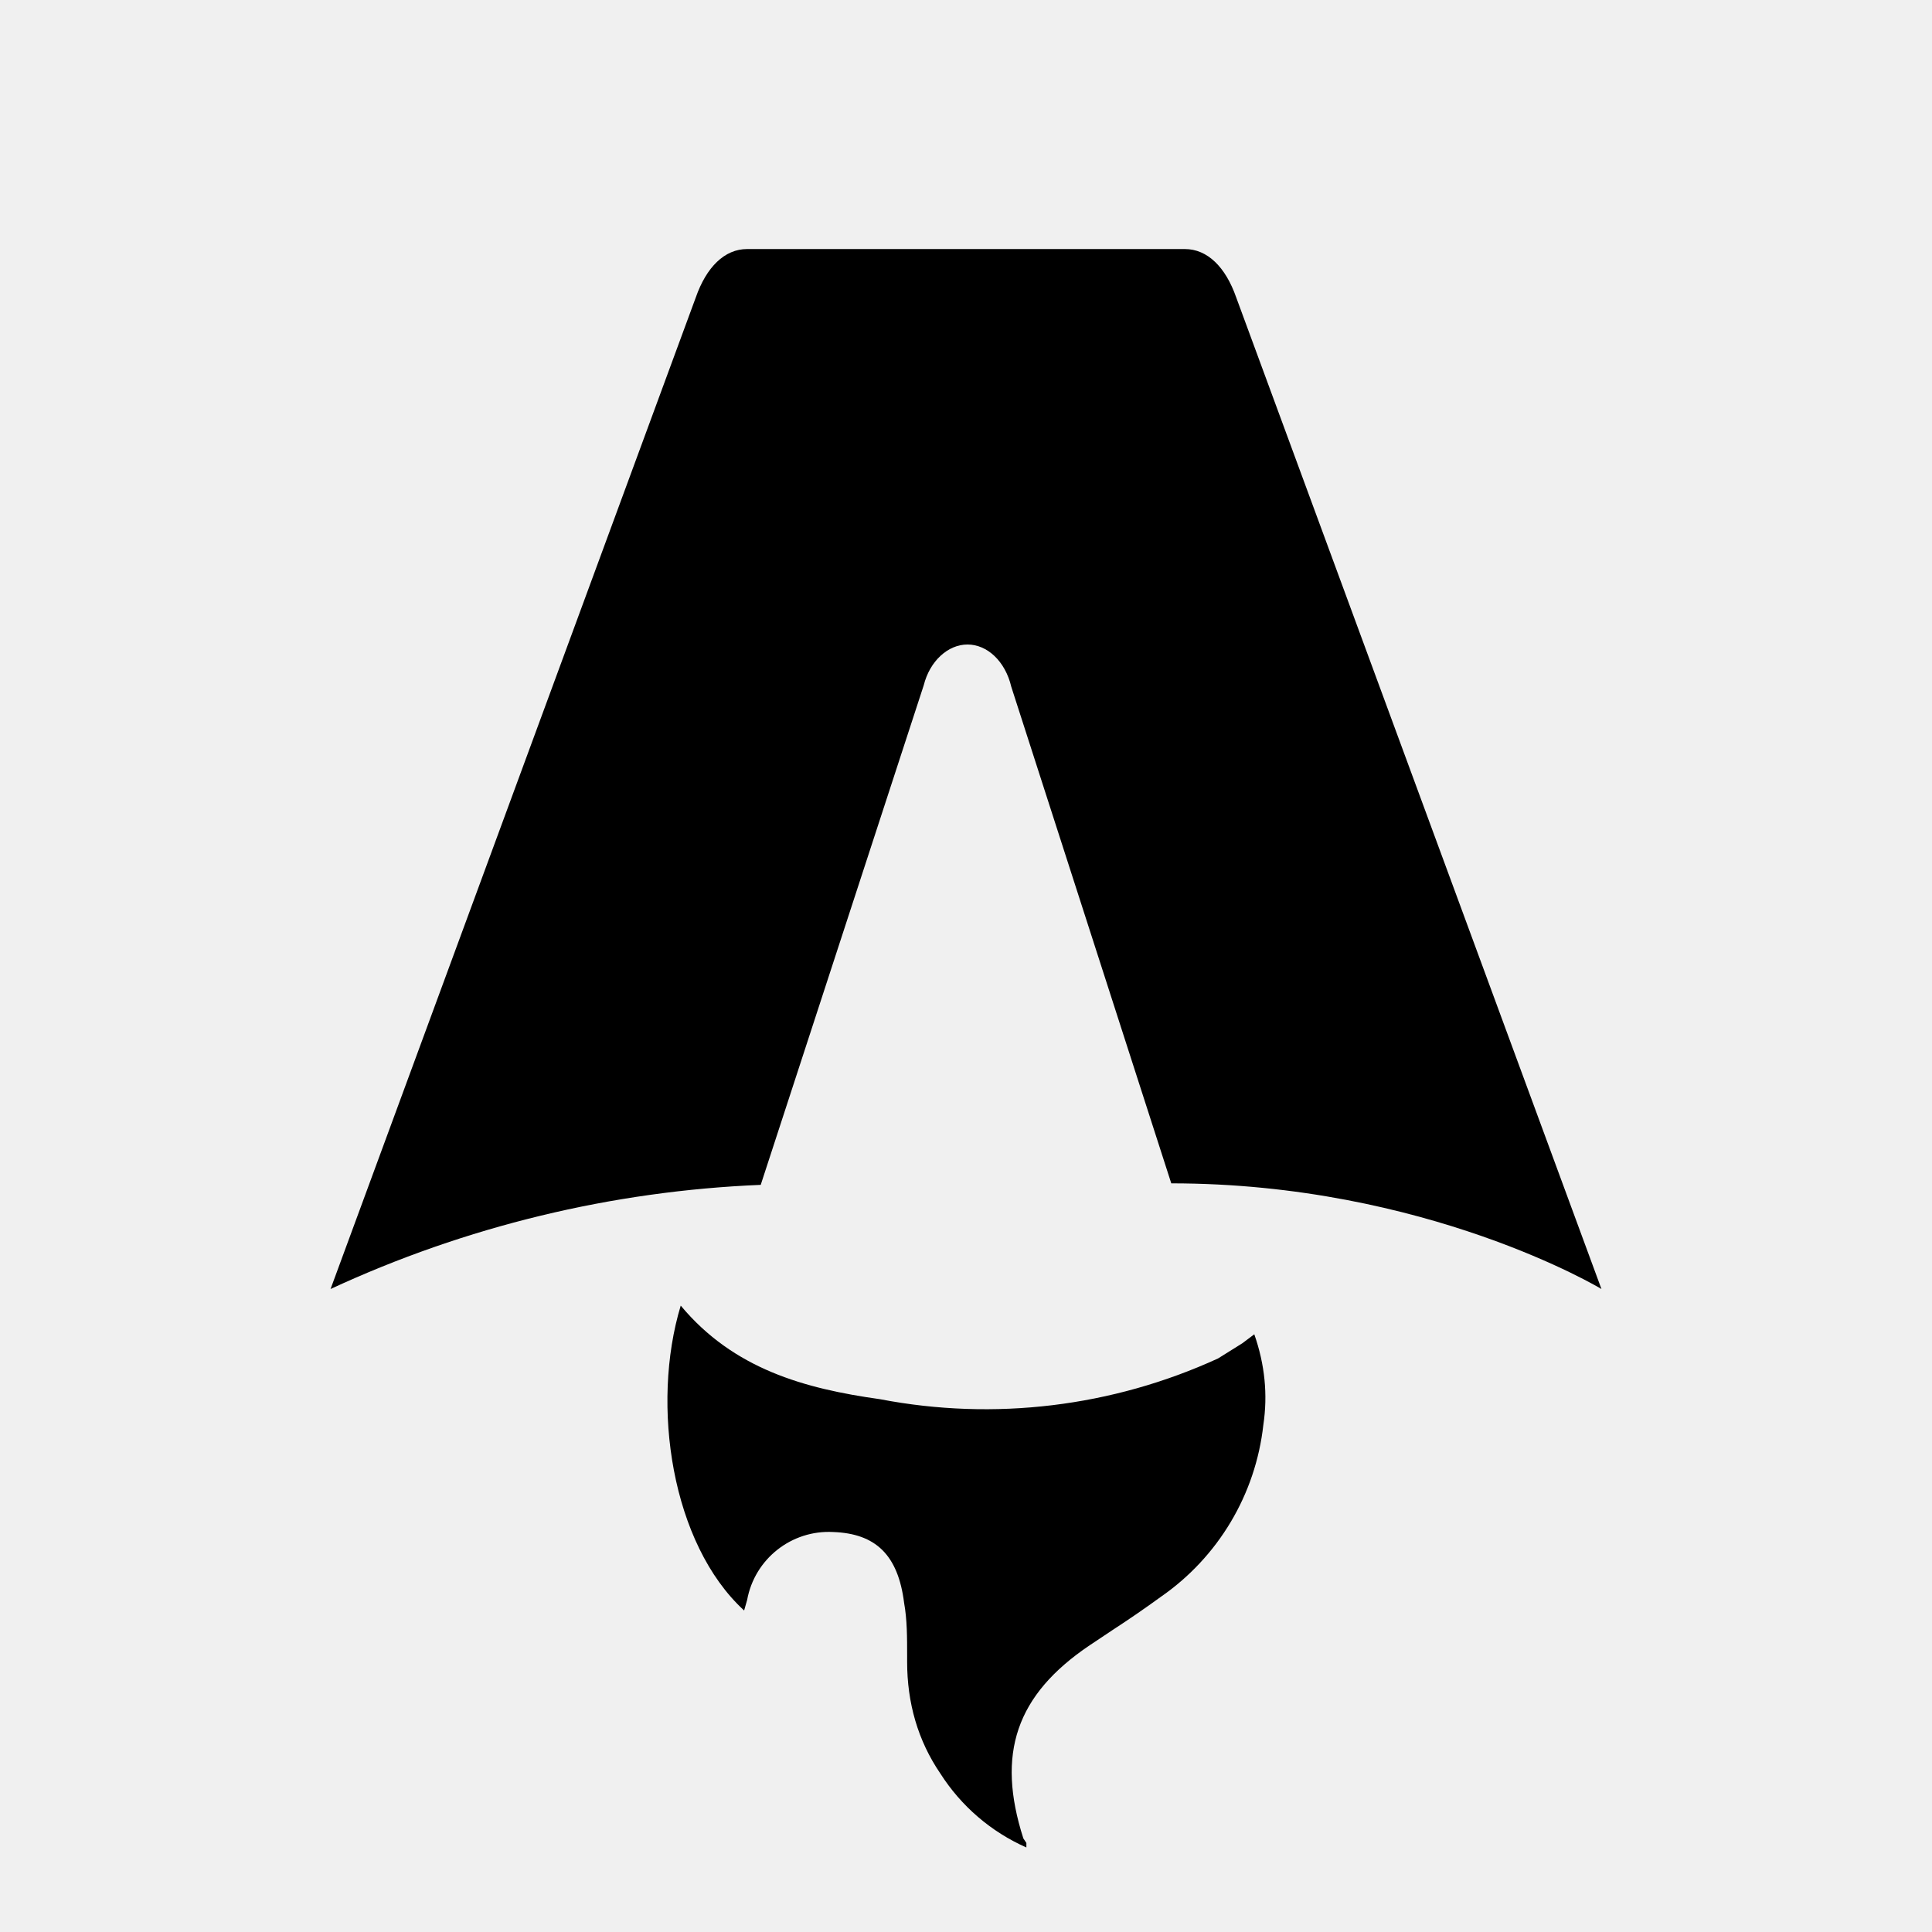
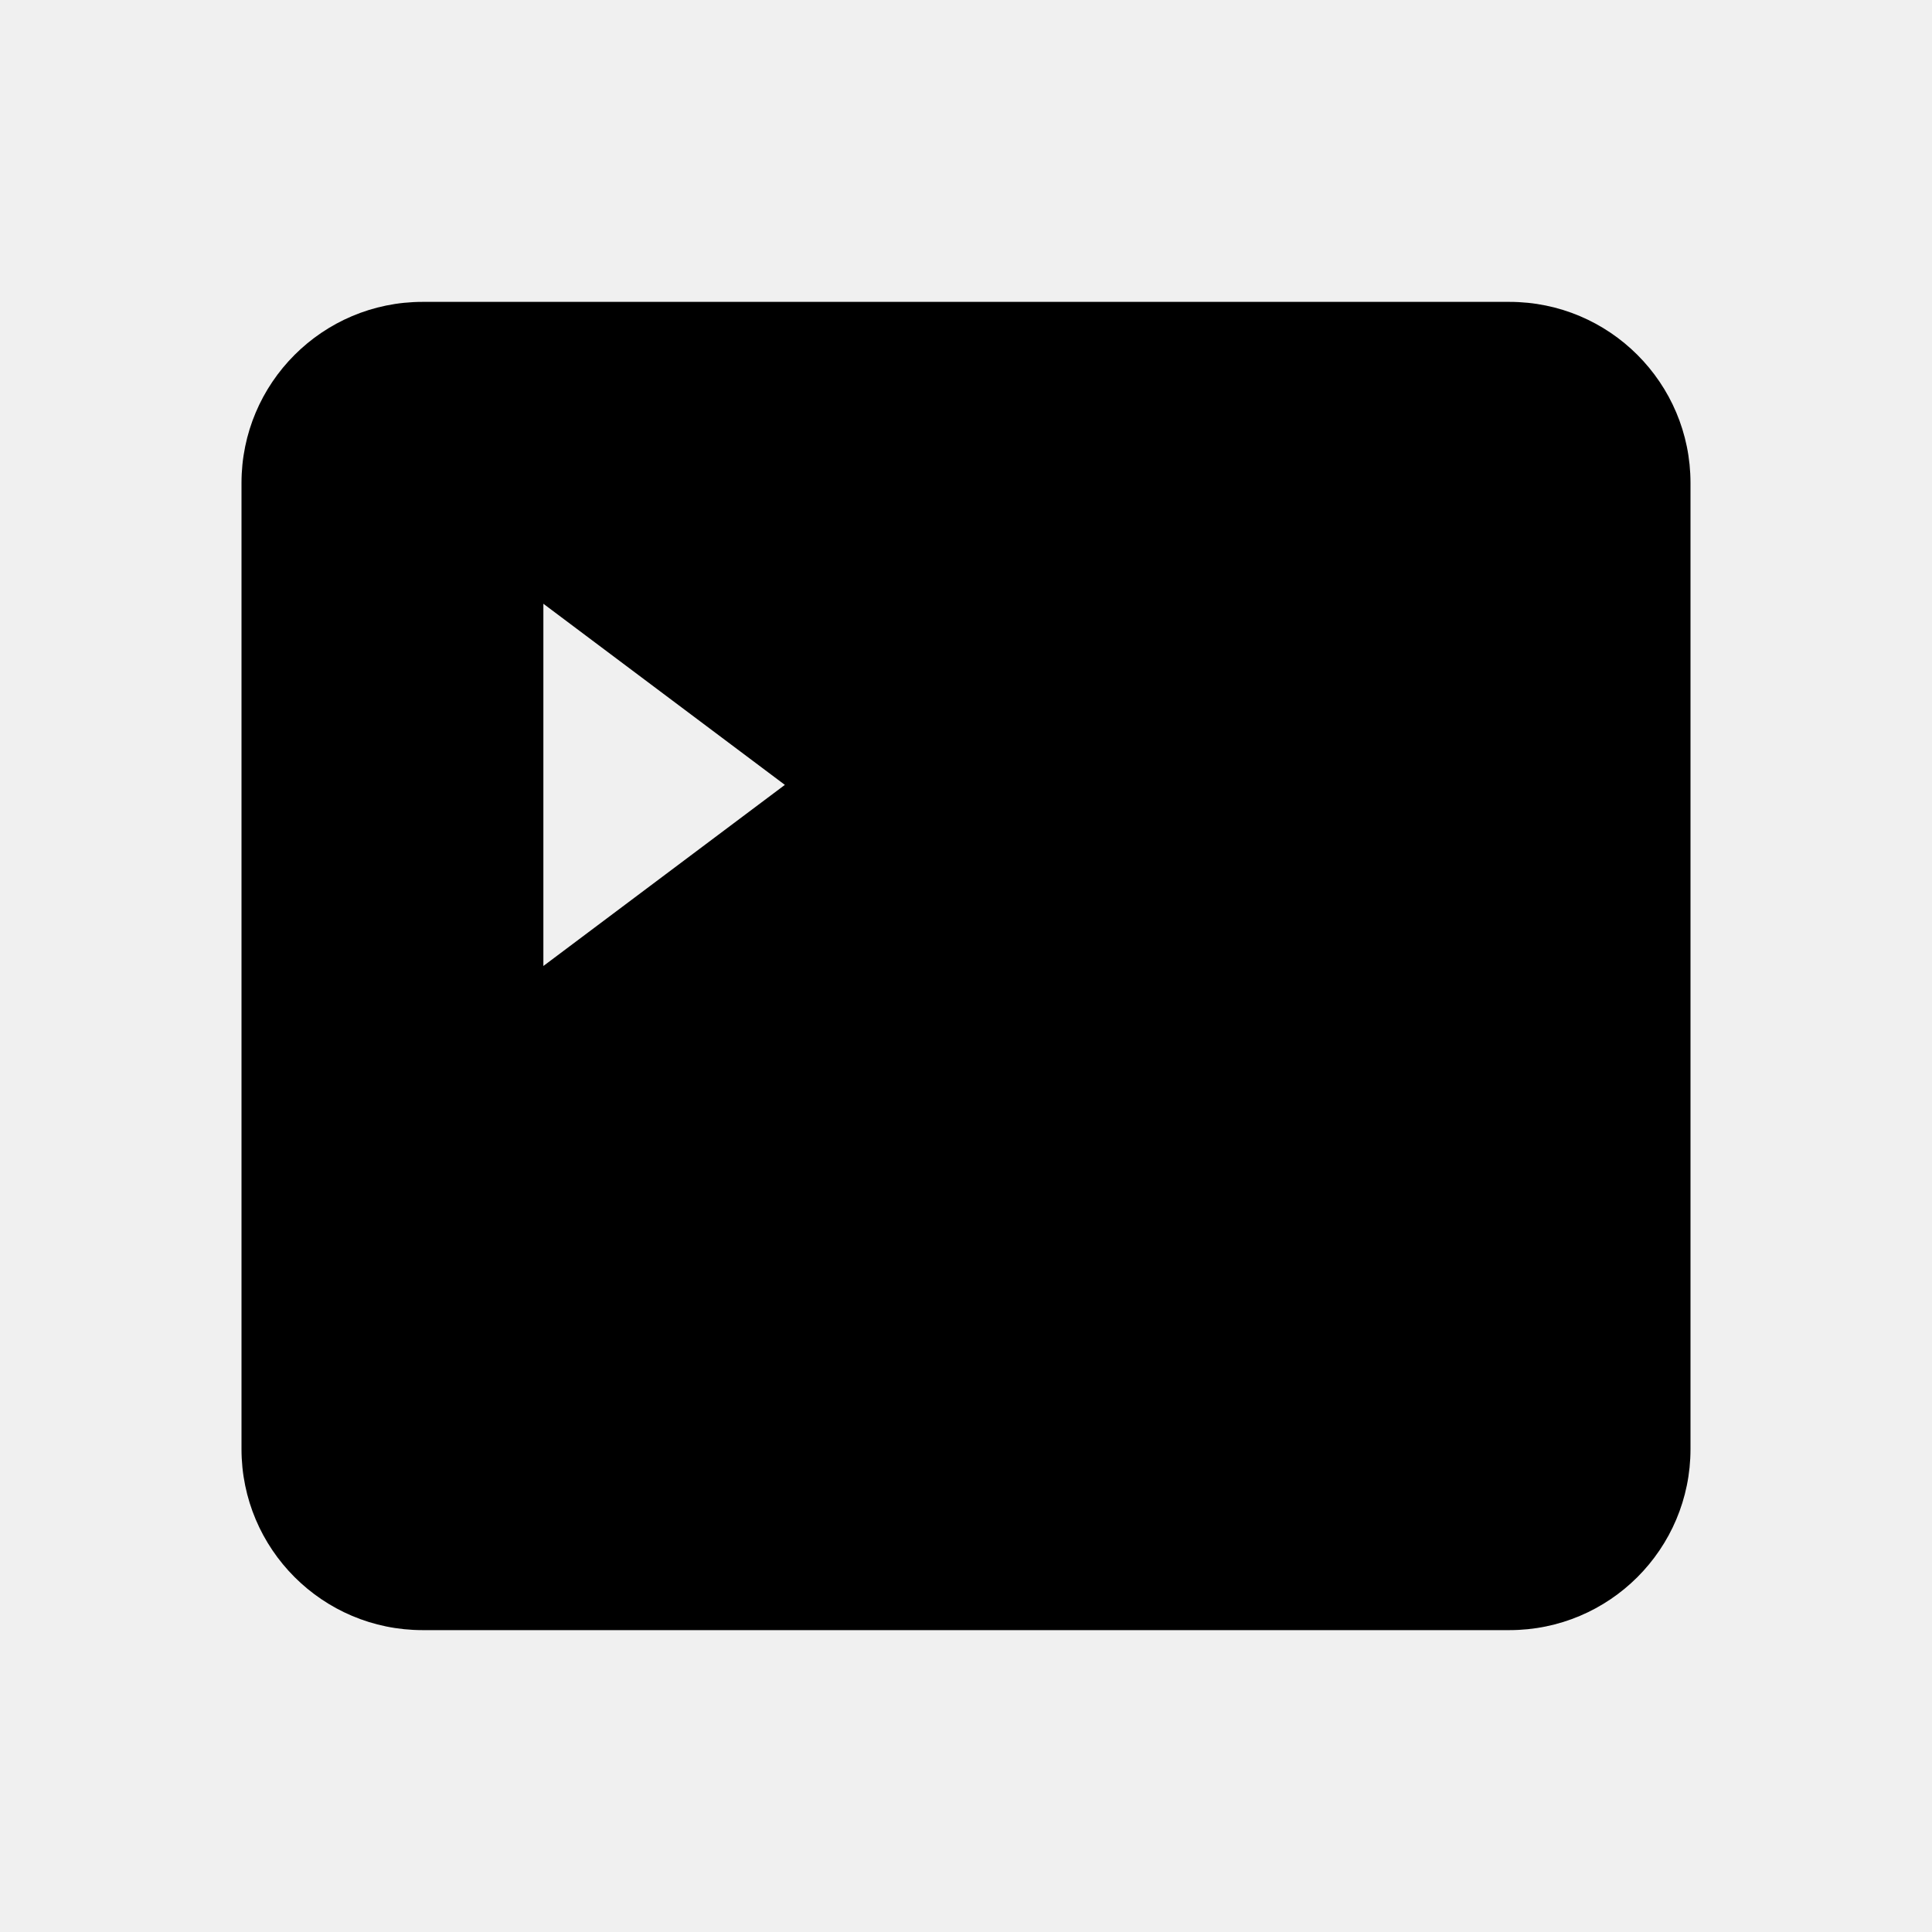
- <svg xmlns="http://www.w3.org/2000/svg" fill="none" viewBox="0 0 128 128">
-   <path d="M50.4 78.5a75.1 75.1 0 0 0-28.5 6.9l24.2-65.7c.7-2 1.9-3.2 3.4-3.2h29c1.5 0 2.7 1.2 3.4 3.2l24.2 65.7s-11.6-7-28.5-7L67 45.5c-.4-1.7-1.6-2.8-2.9-2.8-1.3 0-2.5 1.1-2.9 2.7L50.4 78.5Zm-1.1 28.2Zm-4.2-20.2c-2 6.6-.6 15.8 4.2 20.2a17.5 17.5 0 0 1 .2-.7 5.5 5.5 0 0 1 5.7-4.5c2.8.1 4.3 1.5 4.7 4.7.2 1.1.2 2.3.2 3.5v.4c0 2.7.7 5.2 2.2 7.4a13 13 0 0 0 5.7 4.9v-.3l-.2-.3c-1.8-5.6-.5-9.5 4.4-12.8l1.5-1a73 73 0 0 0 3.2-2.2 16 16 0 0 0 6.8-11.4c.3-2 .1-4-.6-6l-.8.6-1.6 1a37 37 0 0 1-22.4 2.7c-5-.7-9.7-2-13.2-6.2Z" />
+ <svg xmlns="http://www.w3.org/2000/svg" fill="none" viewBox="0 0 24 24">
+   <path stroke-linecap="round" stroke-linejoin="round" d="m6.75 7.5 3 2.25-3 2.25m4.5 0h3m-9 8.25h13.5A2.25 2.25 0 0 0 21 18V6a2.25 2.25 0 0 0-2.25-2.25H5.25A2.25 2.25 0 0 0 3 6v12a2.25 2.25 0 0 0 2.25 2.25Z" />
  <style>
        path { fill: #000; }
        @media (prefers-color-scheme: dark) {
            path { fill: #FFF; }
        }
    </style>
</svg>
